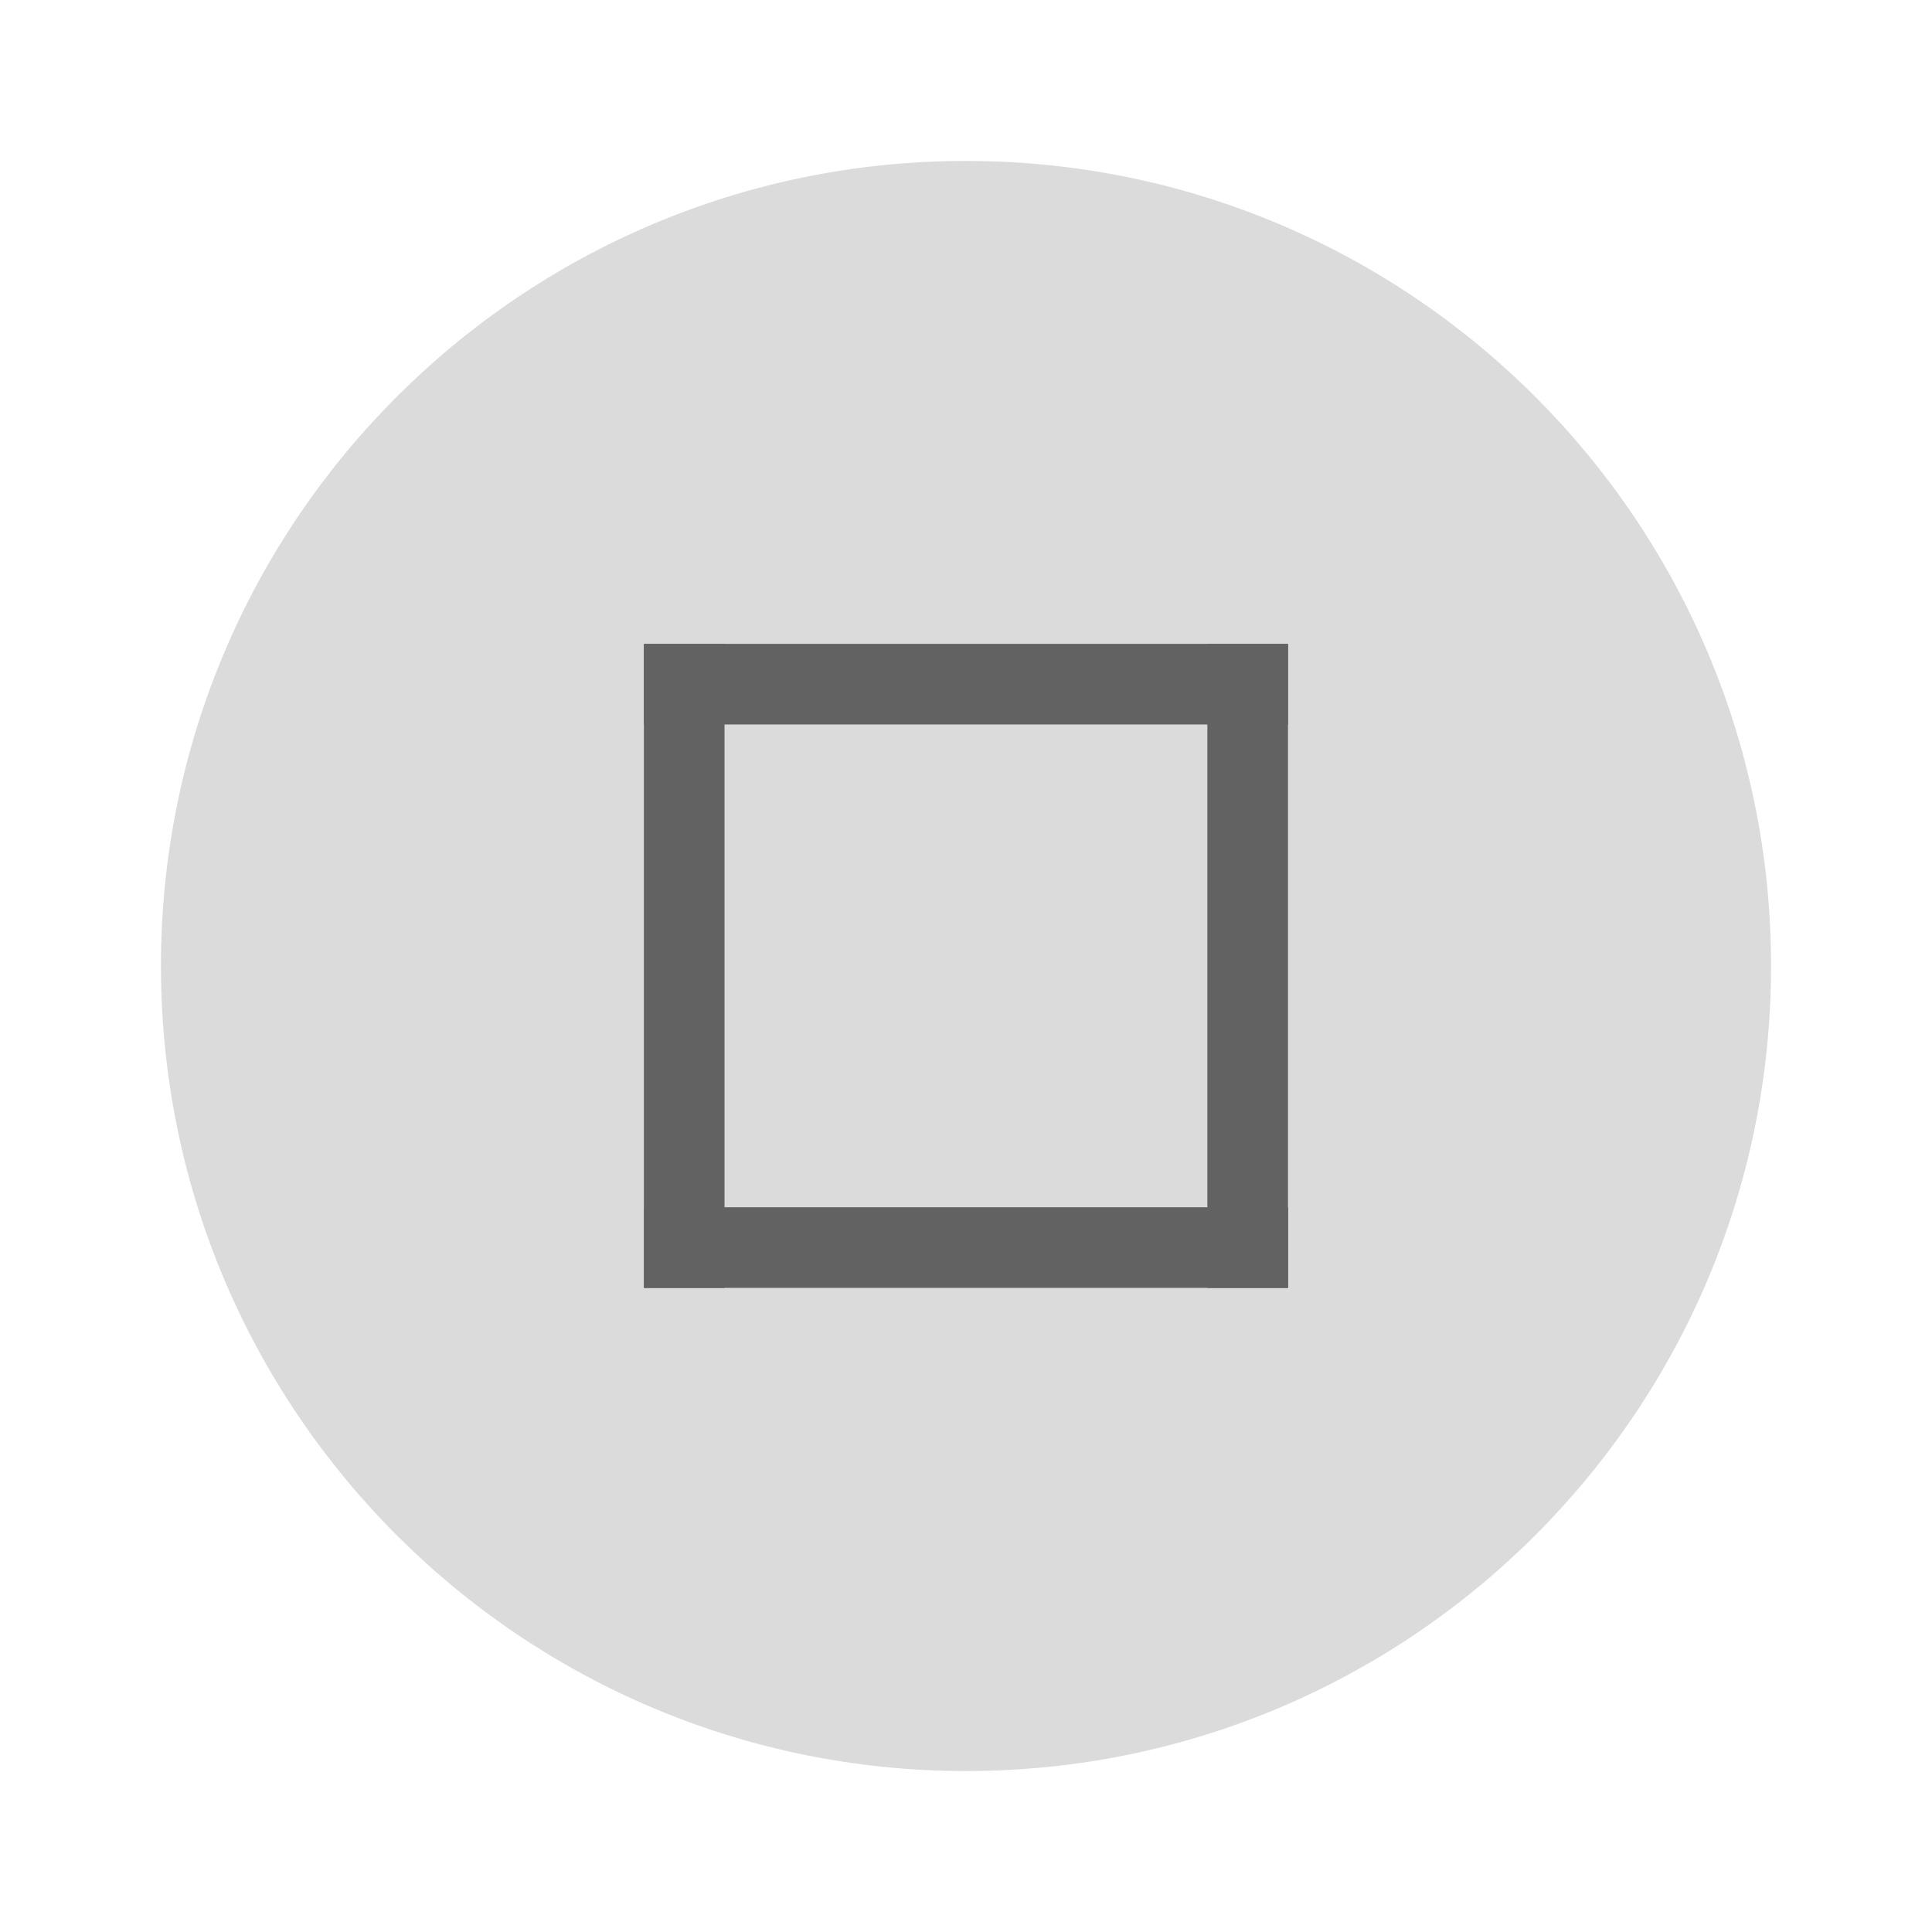
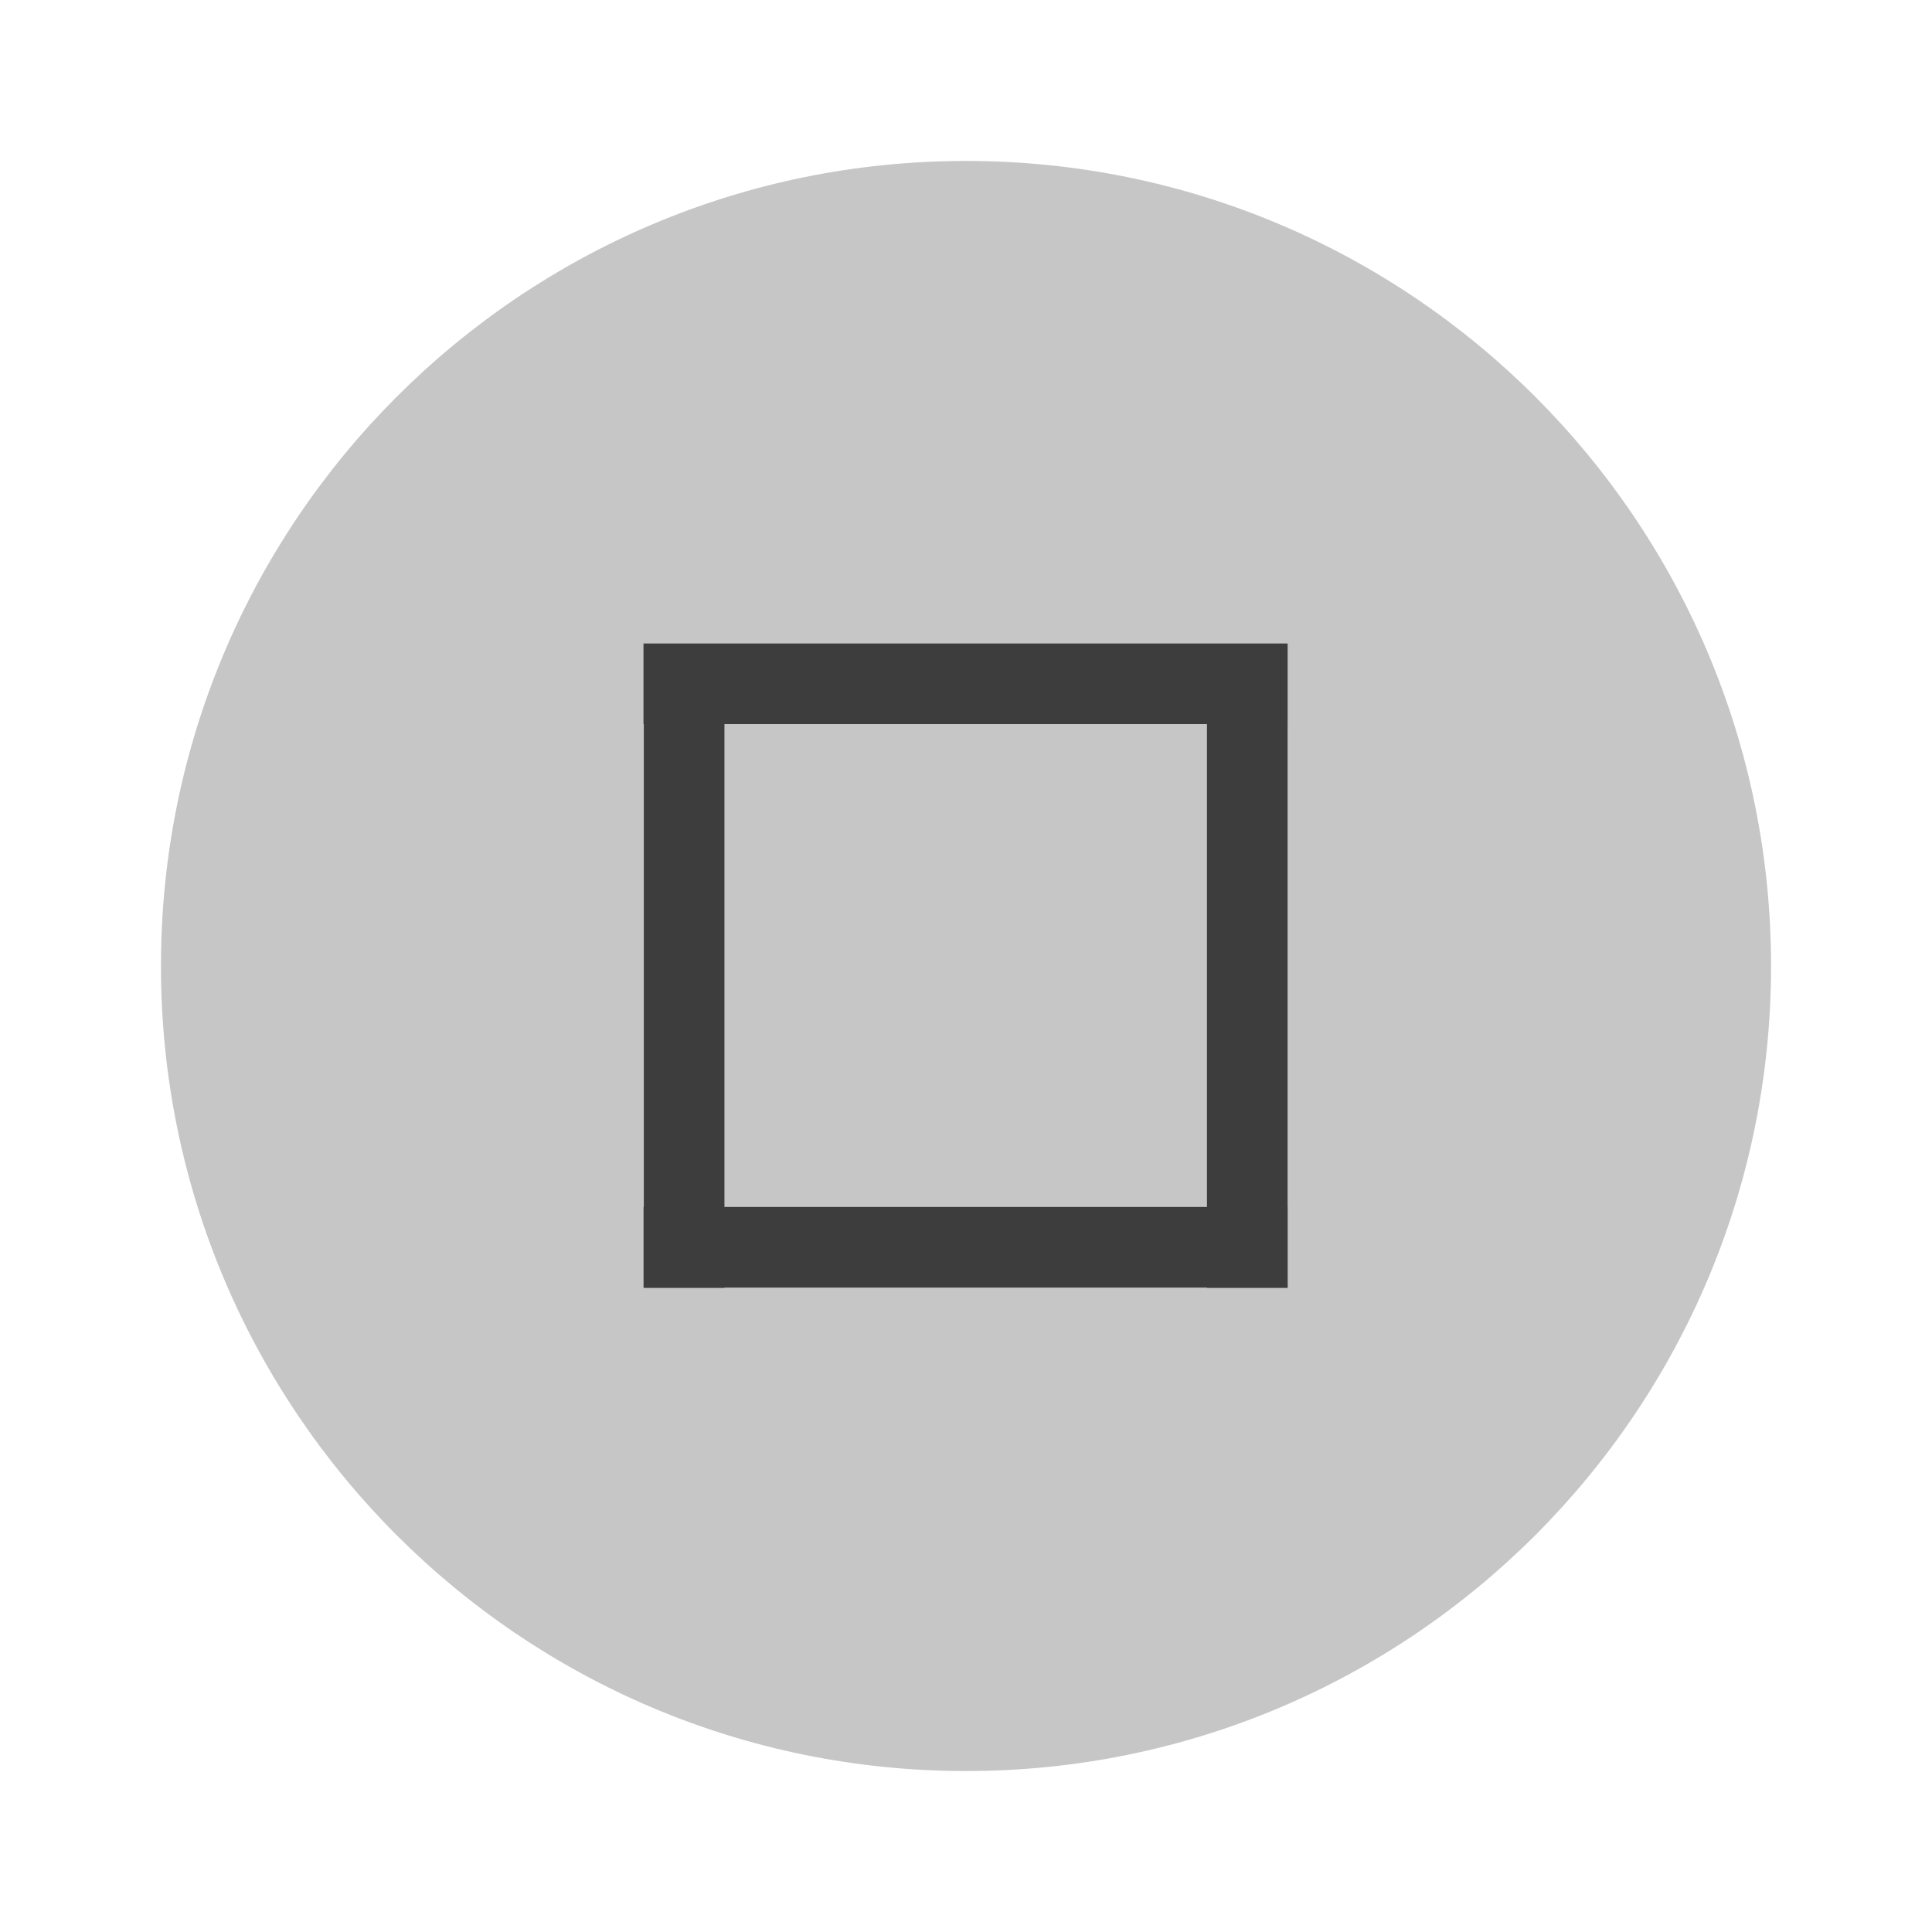
- <svg xmlns="http://www.w3.org/2000/svg" width="24" height="24" version="1.1" viewBox="0 0 6.35 6.35" id="svg5275">
-   <defs id="defs5279" />
-   <g transform="translate(0,-290.915)" id="g5273">
-     <circle cx="3.175" cy="294.09" r="2.646" id="circle5255" style="fill:#dbdbdb;stroke-width:0.661" />
-     <g id="g115">
-       <g transform="matrix(0.56569,-0.70711,0.56569,0.70711,-164.8397,88.637)" id="g5259">
-         <rect transform="rotate(-45)" x="-206.51" y="208.694" width="0.265" height="2.646" id="rect5257" style="fill:#626262;stroke-width:0.197" />
-       </g>
-       <g transform="matrix(-0.70711,-0.5656925,0.70711,-0.5656925,-202.5476,462.1024)" id="g5263">
-         <rect transform="rotate(-45)" x="-206.78" y="208.69" width="0.265" height="2.646" id="rect5261" style="fill:#626262;stroke-width:0.197" />
-       </g>
-       <g transform="matrix(-0.7071157,-0.5656925,0.7071157,-0.5656925,-204.4013,462.1024)" id="g5267">
-         <rect transform="rotate(-45)" x="-206.78" y="208.69" width="0.265" height="2.646" id="rect5265" style="fill:#626262;stroke-width:0.197" />
-       </g>
-       <g transform="matrix(0.56569,-0.70711,0.56569,0.70711,-164.8367,86.51527)" id="g5271">
-         <rect transform="rotate(-45)" x="-206.78" y="208.69" width="0.265" height="2.646" id="rect5269" style="fill:#626262;stroke-width:0.197" />
-       </g>
-     </g>
+ <svg xmlns="http://www.w3.org/2000/svg" width="24" height="24" viewBox="0 0 6.35 6.35">
+   <g transform="translate(0 -290.915)">
+     <circle cx="3.175" cy="294.09" r="2.646" style="fill:#c6c6c6;stroke-width:.661" />
+     <path transform="matrix(0 -1 .8 0 -164.84 88.637)" style="fill:#3d3d3d;stroke-width:.197" d="M-206.51 208.694h.265v2.646h-.265z" />
+     <path transform="matrix(-1 0 0 -.80001 -202.548 462.102)" style="fill:#3d3d3d;stroke-width:.197" d="M-206.78 208.69h.265v2.646h-.265z" />
+     <path transform="matrix(-1.00001 0 0 -.80001 -204.401 462.102)" style="fill:#3d3d3d;stroke-width:.197" d="M-206.78 208.69h.265v2.646h-.265z" />
+     <path transform="matrix(0 -1 .8 0 -164.837 86.515)" style="fill:#3d3d3d;stroke-width:.197" d="M-206.78 208.69h.265v2.646h-.265z" />
  </g>
</svg>
